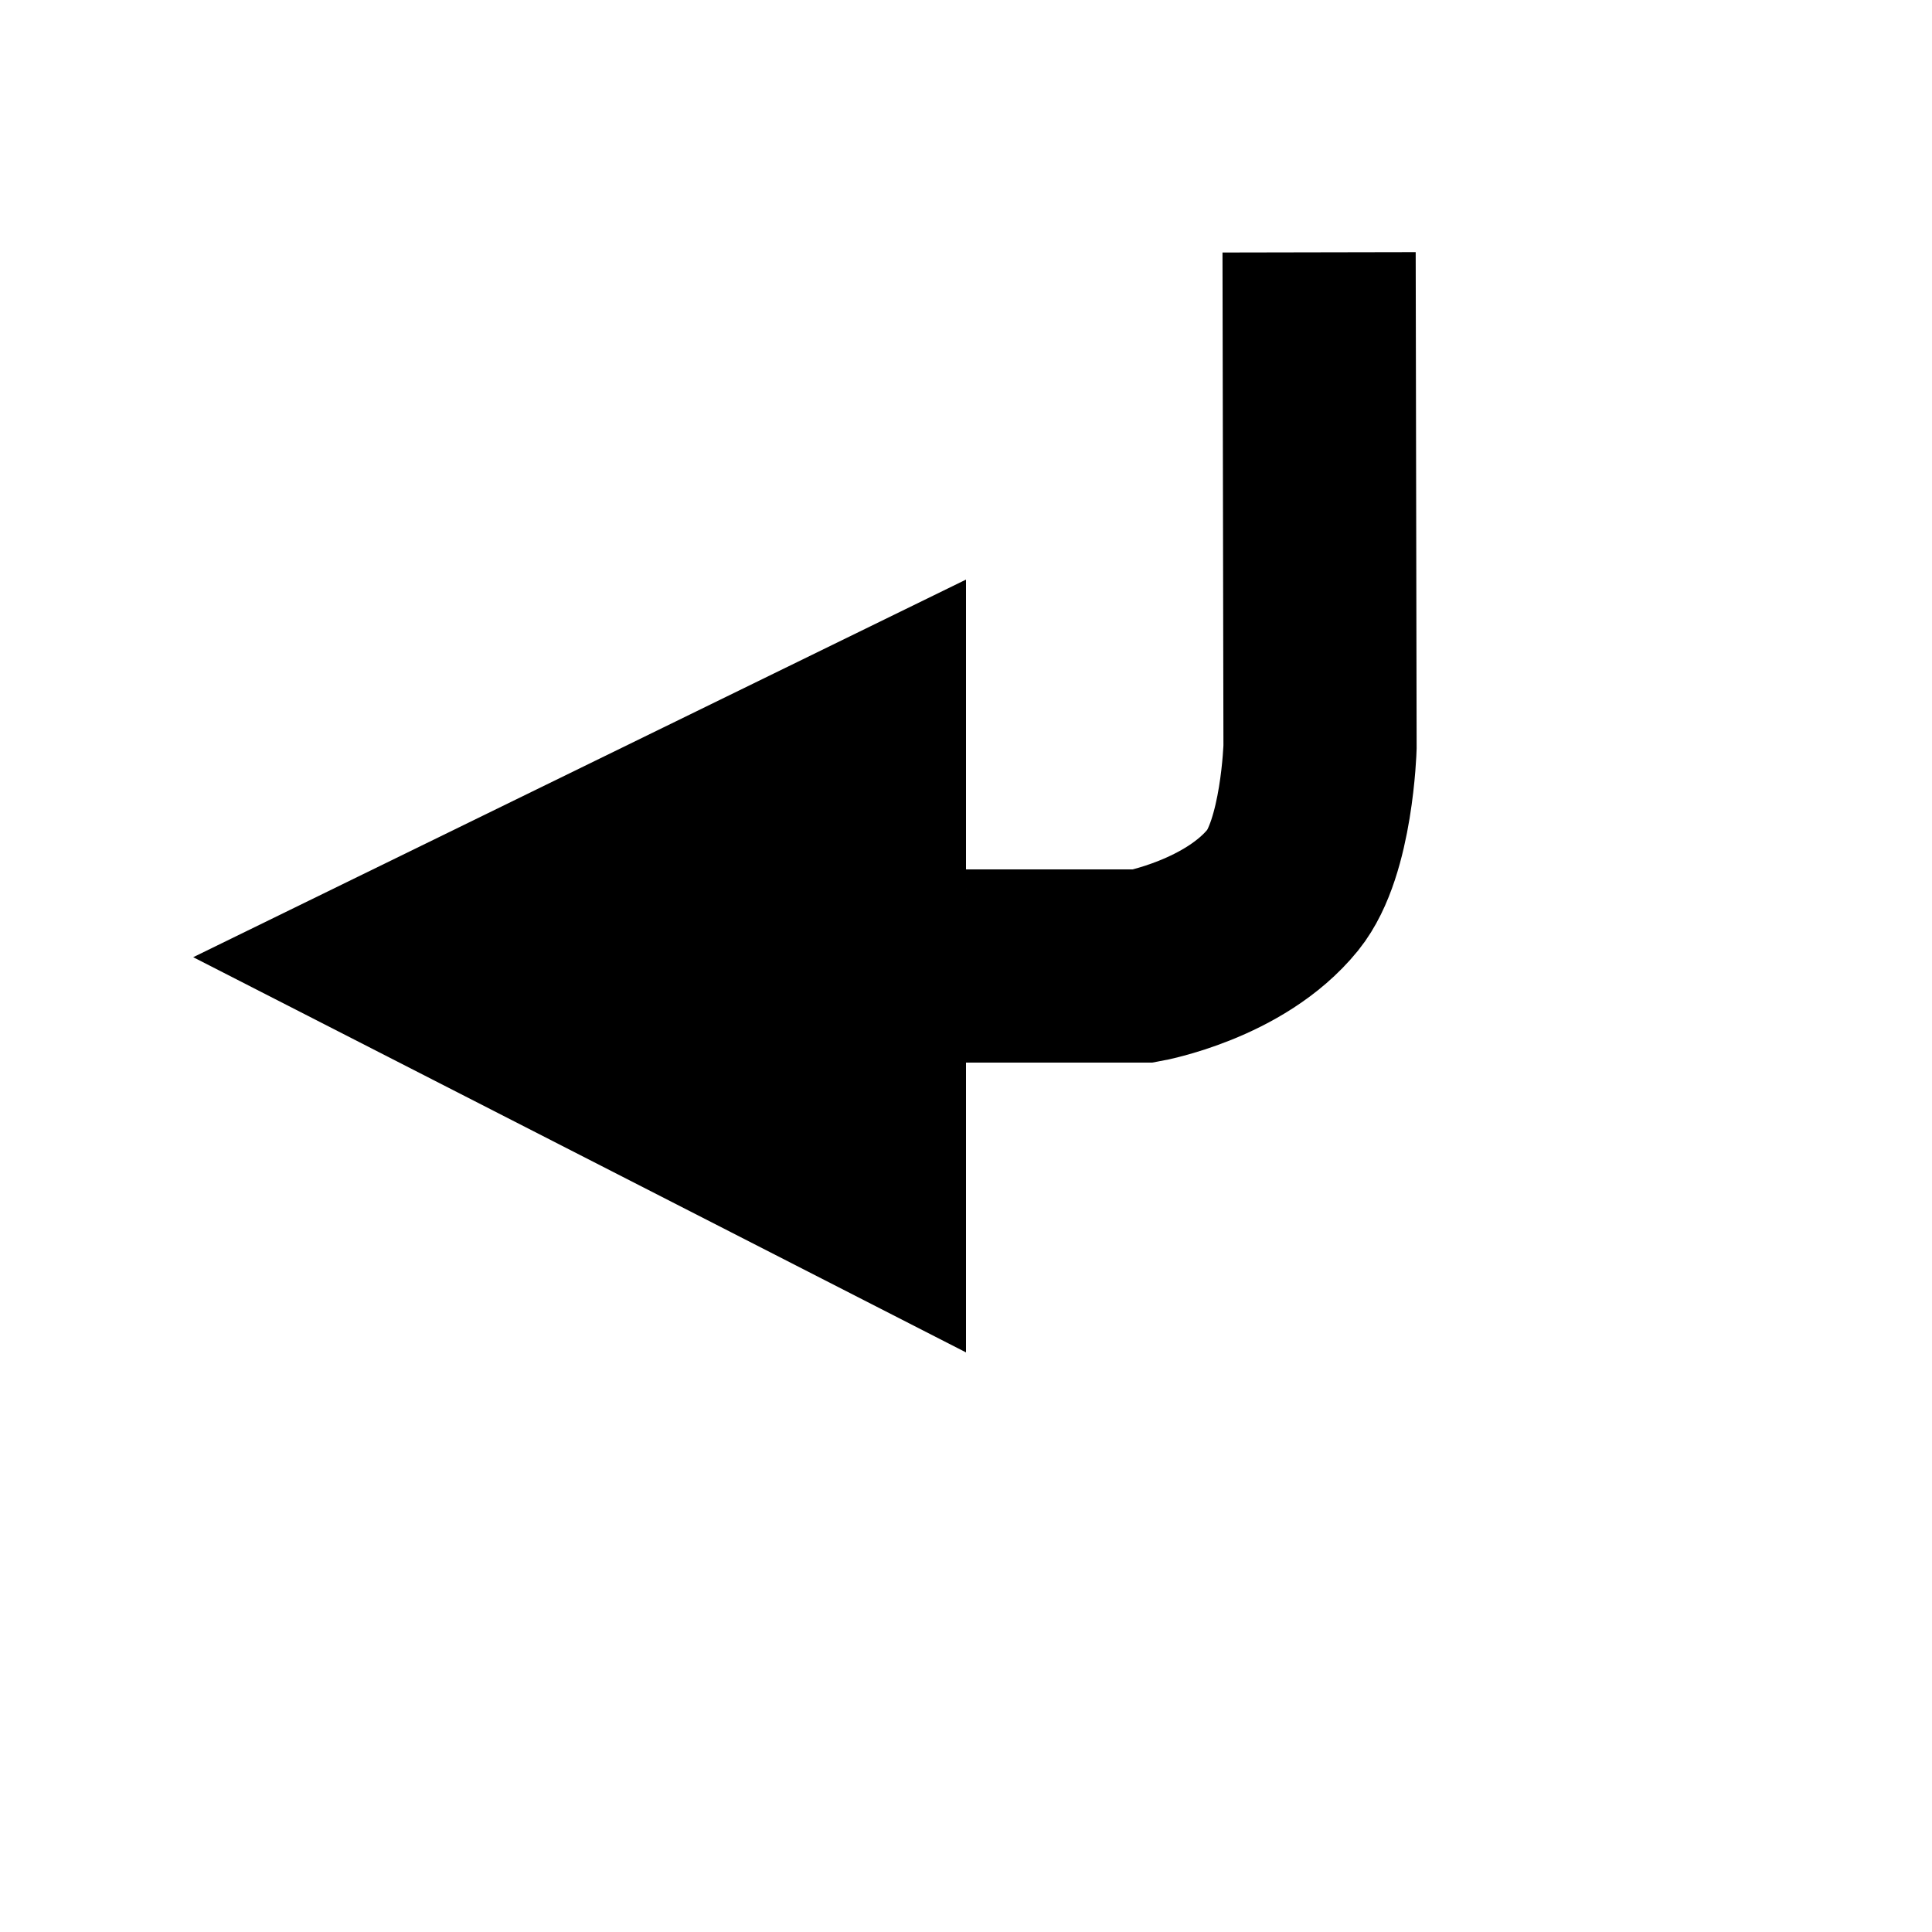
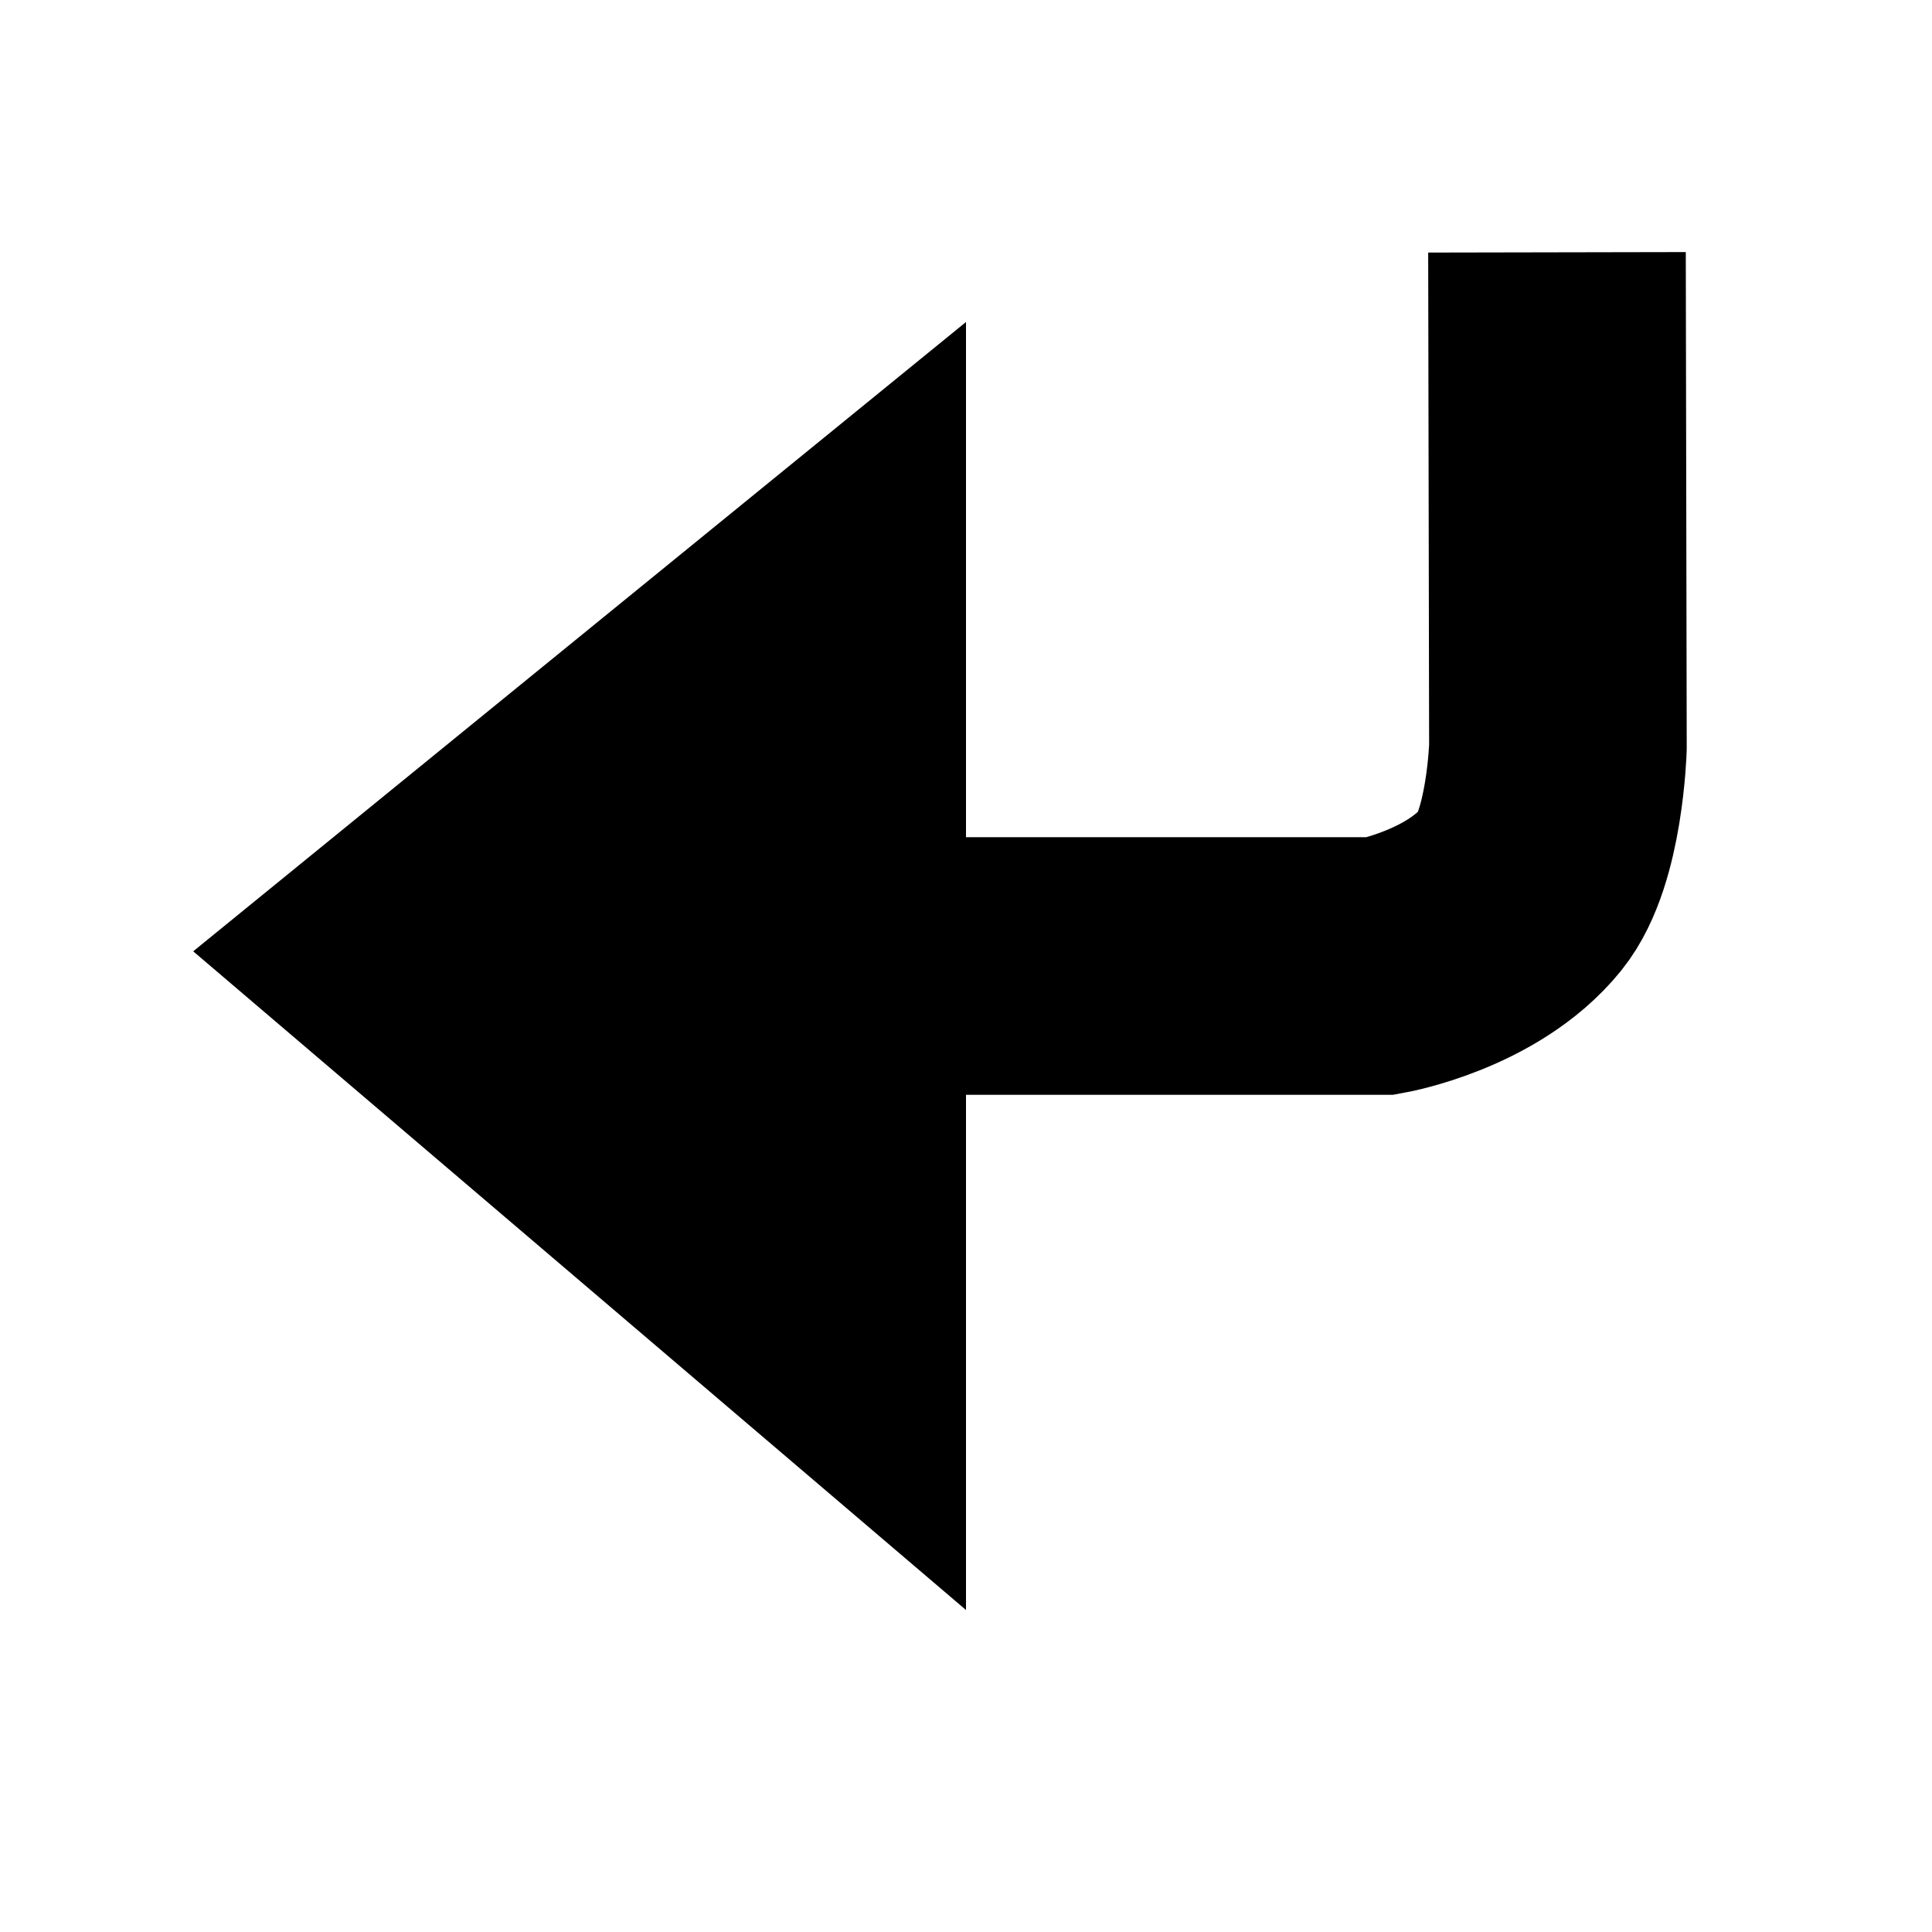
<svg xmlns="http://www.w3.org/2000/svg" width="150mm" height="150mm" viewBox="0 0 150 150" version="1.1" id="svg1">
  <defs id="defs1" />
  <g id="layer1" transform="translate(-56.88806,-108.9739)">
-     <path id="rect1" style="fill:#000000;fill-opacity:1;stroke:none;stroke-width:0.05;stroke-linejoin:round" d="M 131.888,153.974 71.888,183.29 131.888,213.974 Z" />
-     <path style="fill:none;stroke:#000000;stroke-width:15;stroke-linecap:butt;stroke-linejoin:miter;stroke-dasharray:none;stroke-opacity:1" d="m 131.888,183.974 13.78,1.9e-4 c 0,0 7.08,-1.284 10.825,-5.91 2.651,-3.275 2.882,-11.082 2.882,-11.082 l -0.073,-38.418" id="path1-3" />
+     <path id="rect1" style="fill:#000000;fill-opacity:1;stroke:none;stroke-width:0.05;stroke-linejoin:round" d="m 131.888,133.974 -60,48.86 60,51.14 z" />
+     <path style="fill:none;stroke:#000000;stroke-width:20;stroke-linecap:butt;stroke-linejoin:miter;stroke-dasharray:none;stroke-opacity:1" d="m 131.888,183.974 32.25,1.9e-4 c 0,0 7.08,-1.284 10.825,-5.91 2.651,-3.275 2.882,-11.082 2.882,-11.082 l -0.073,-38.418" id="path1-3" />
  </g>
</svg>
